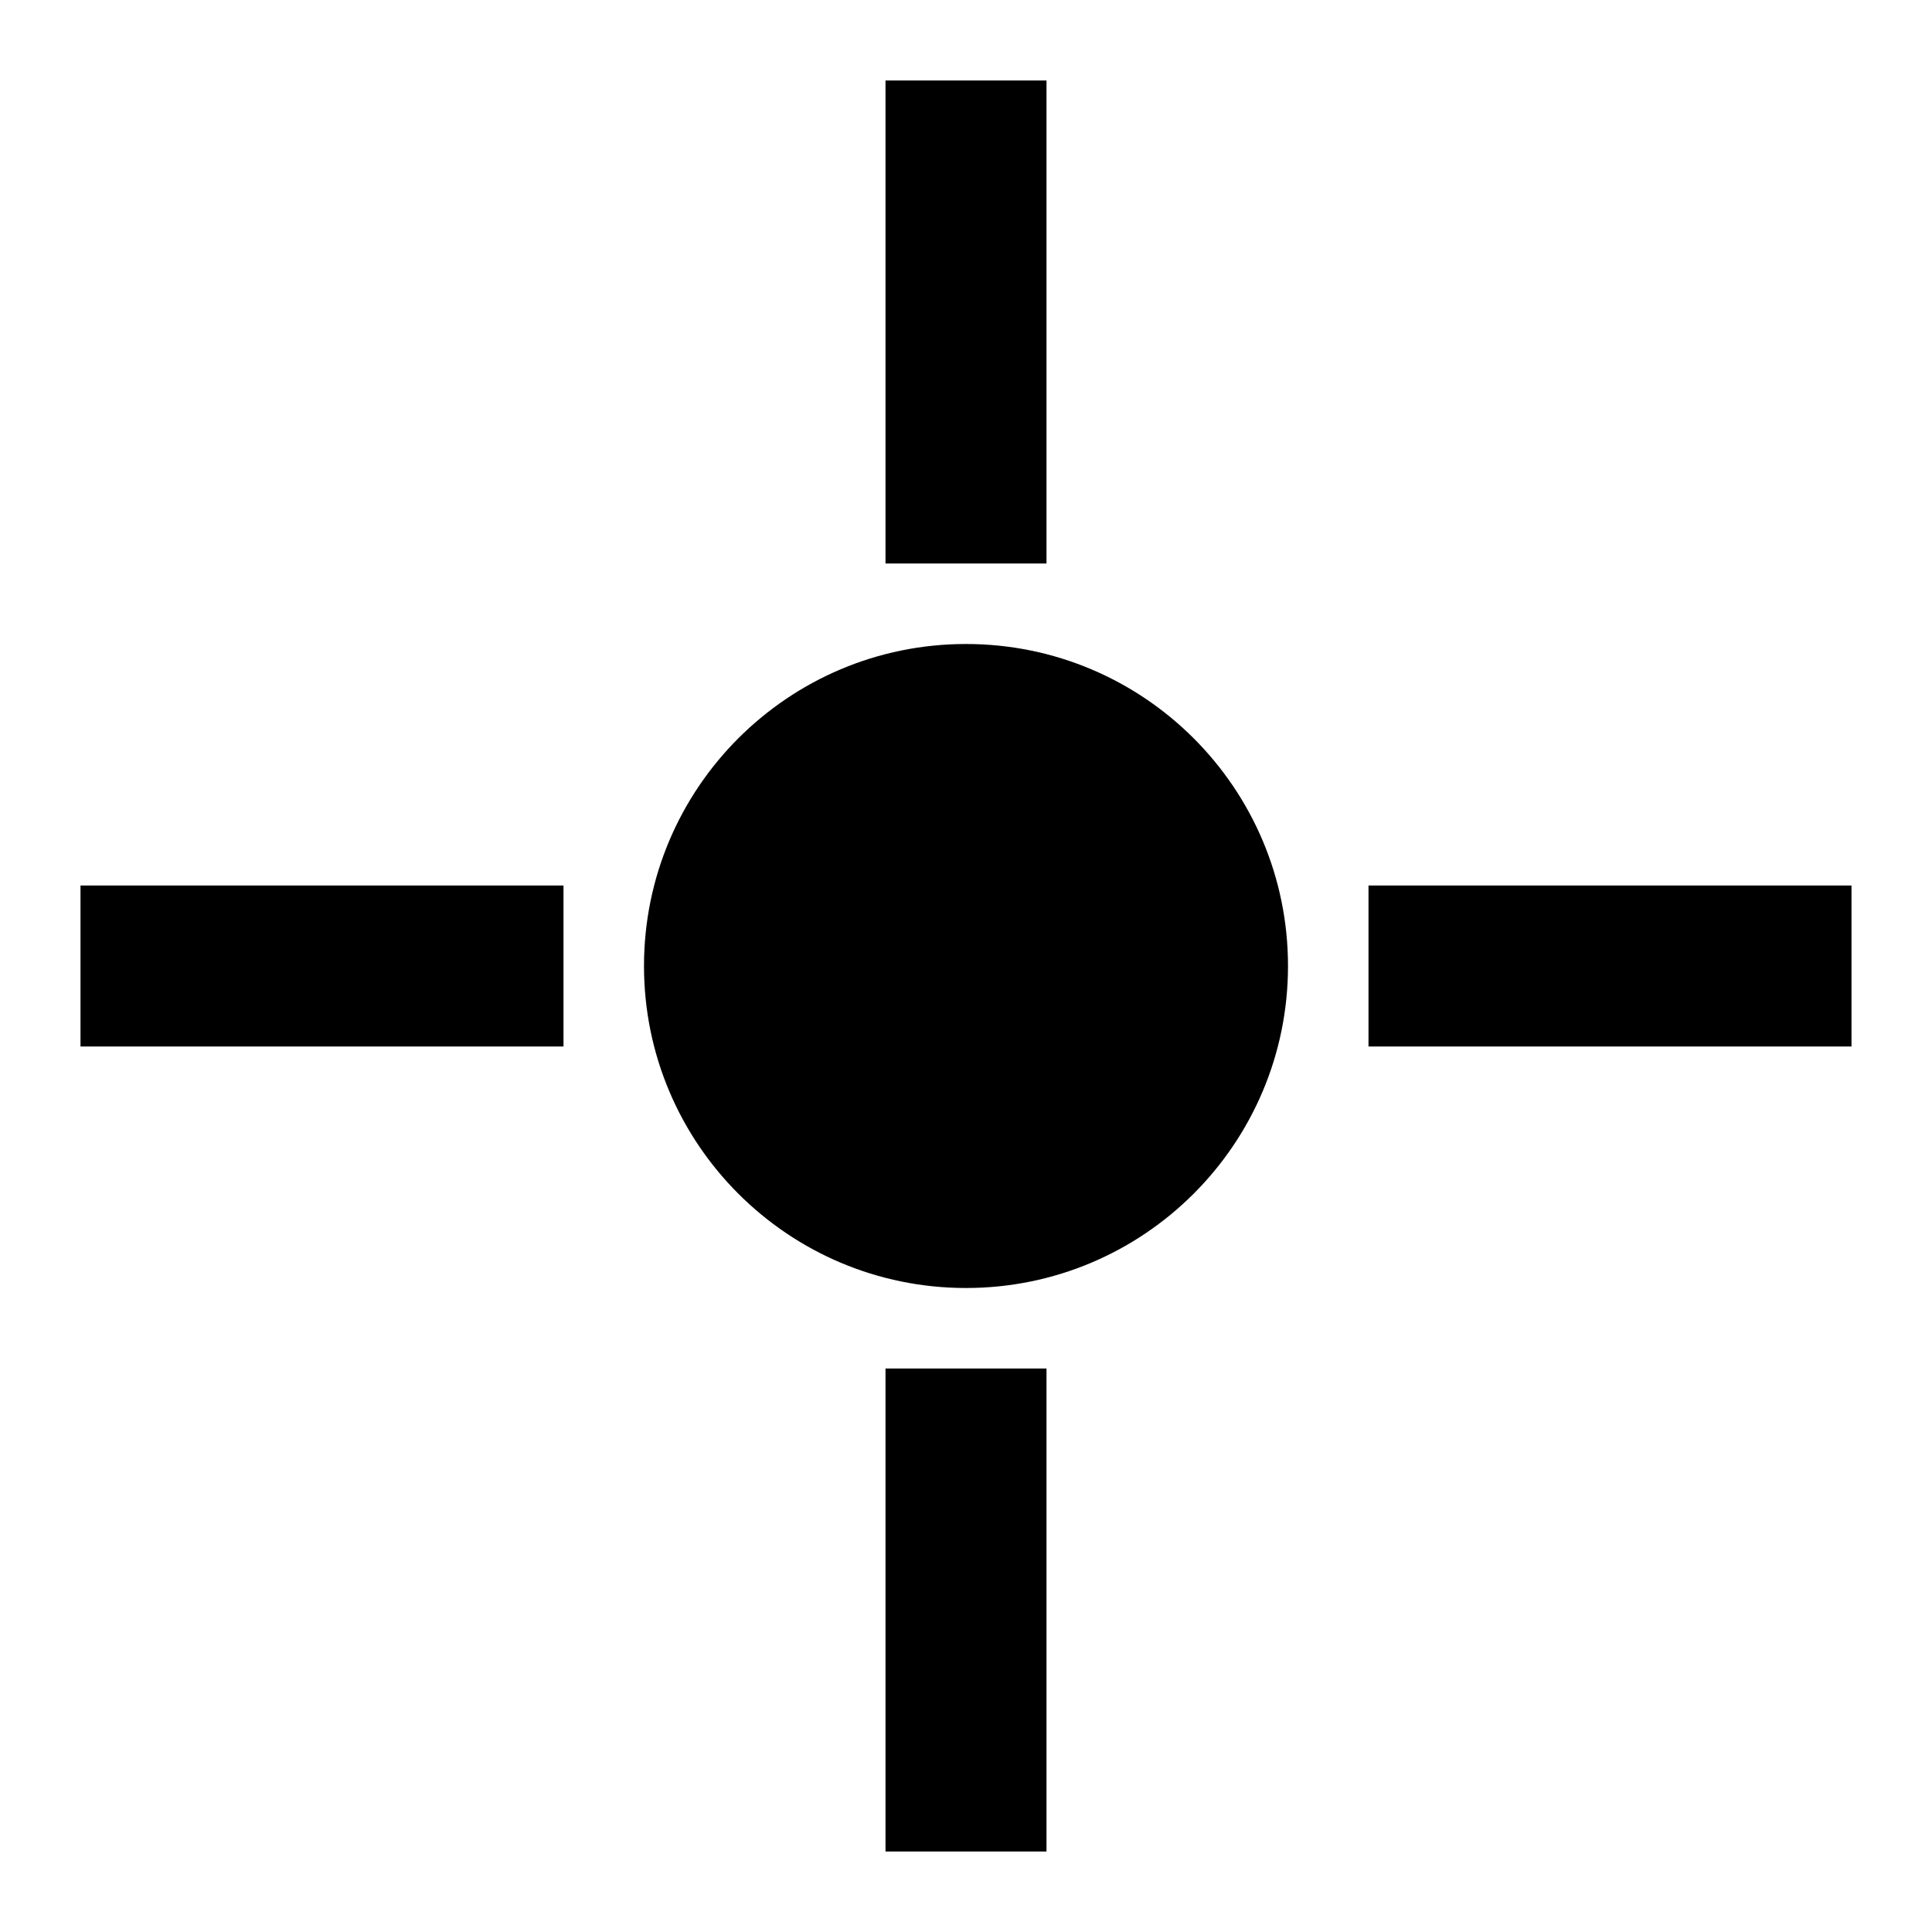
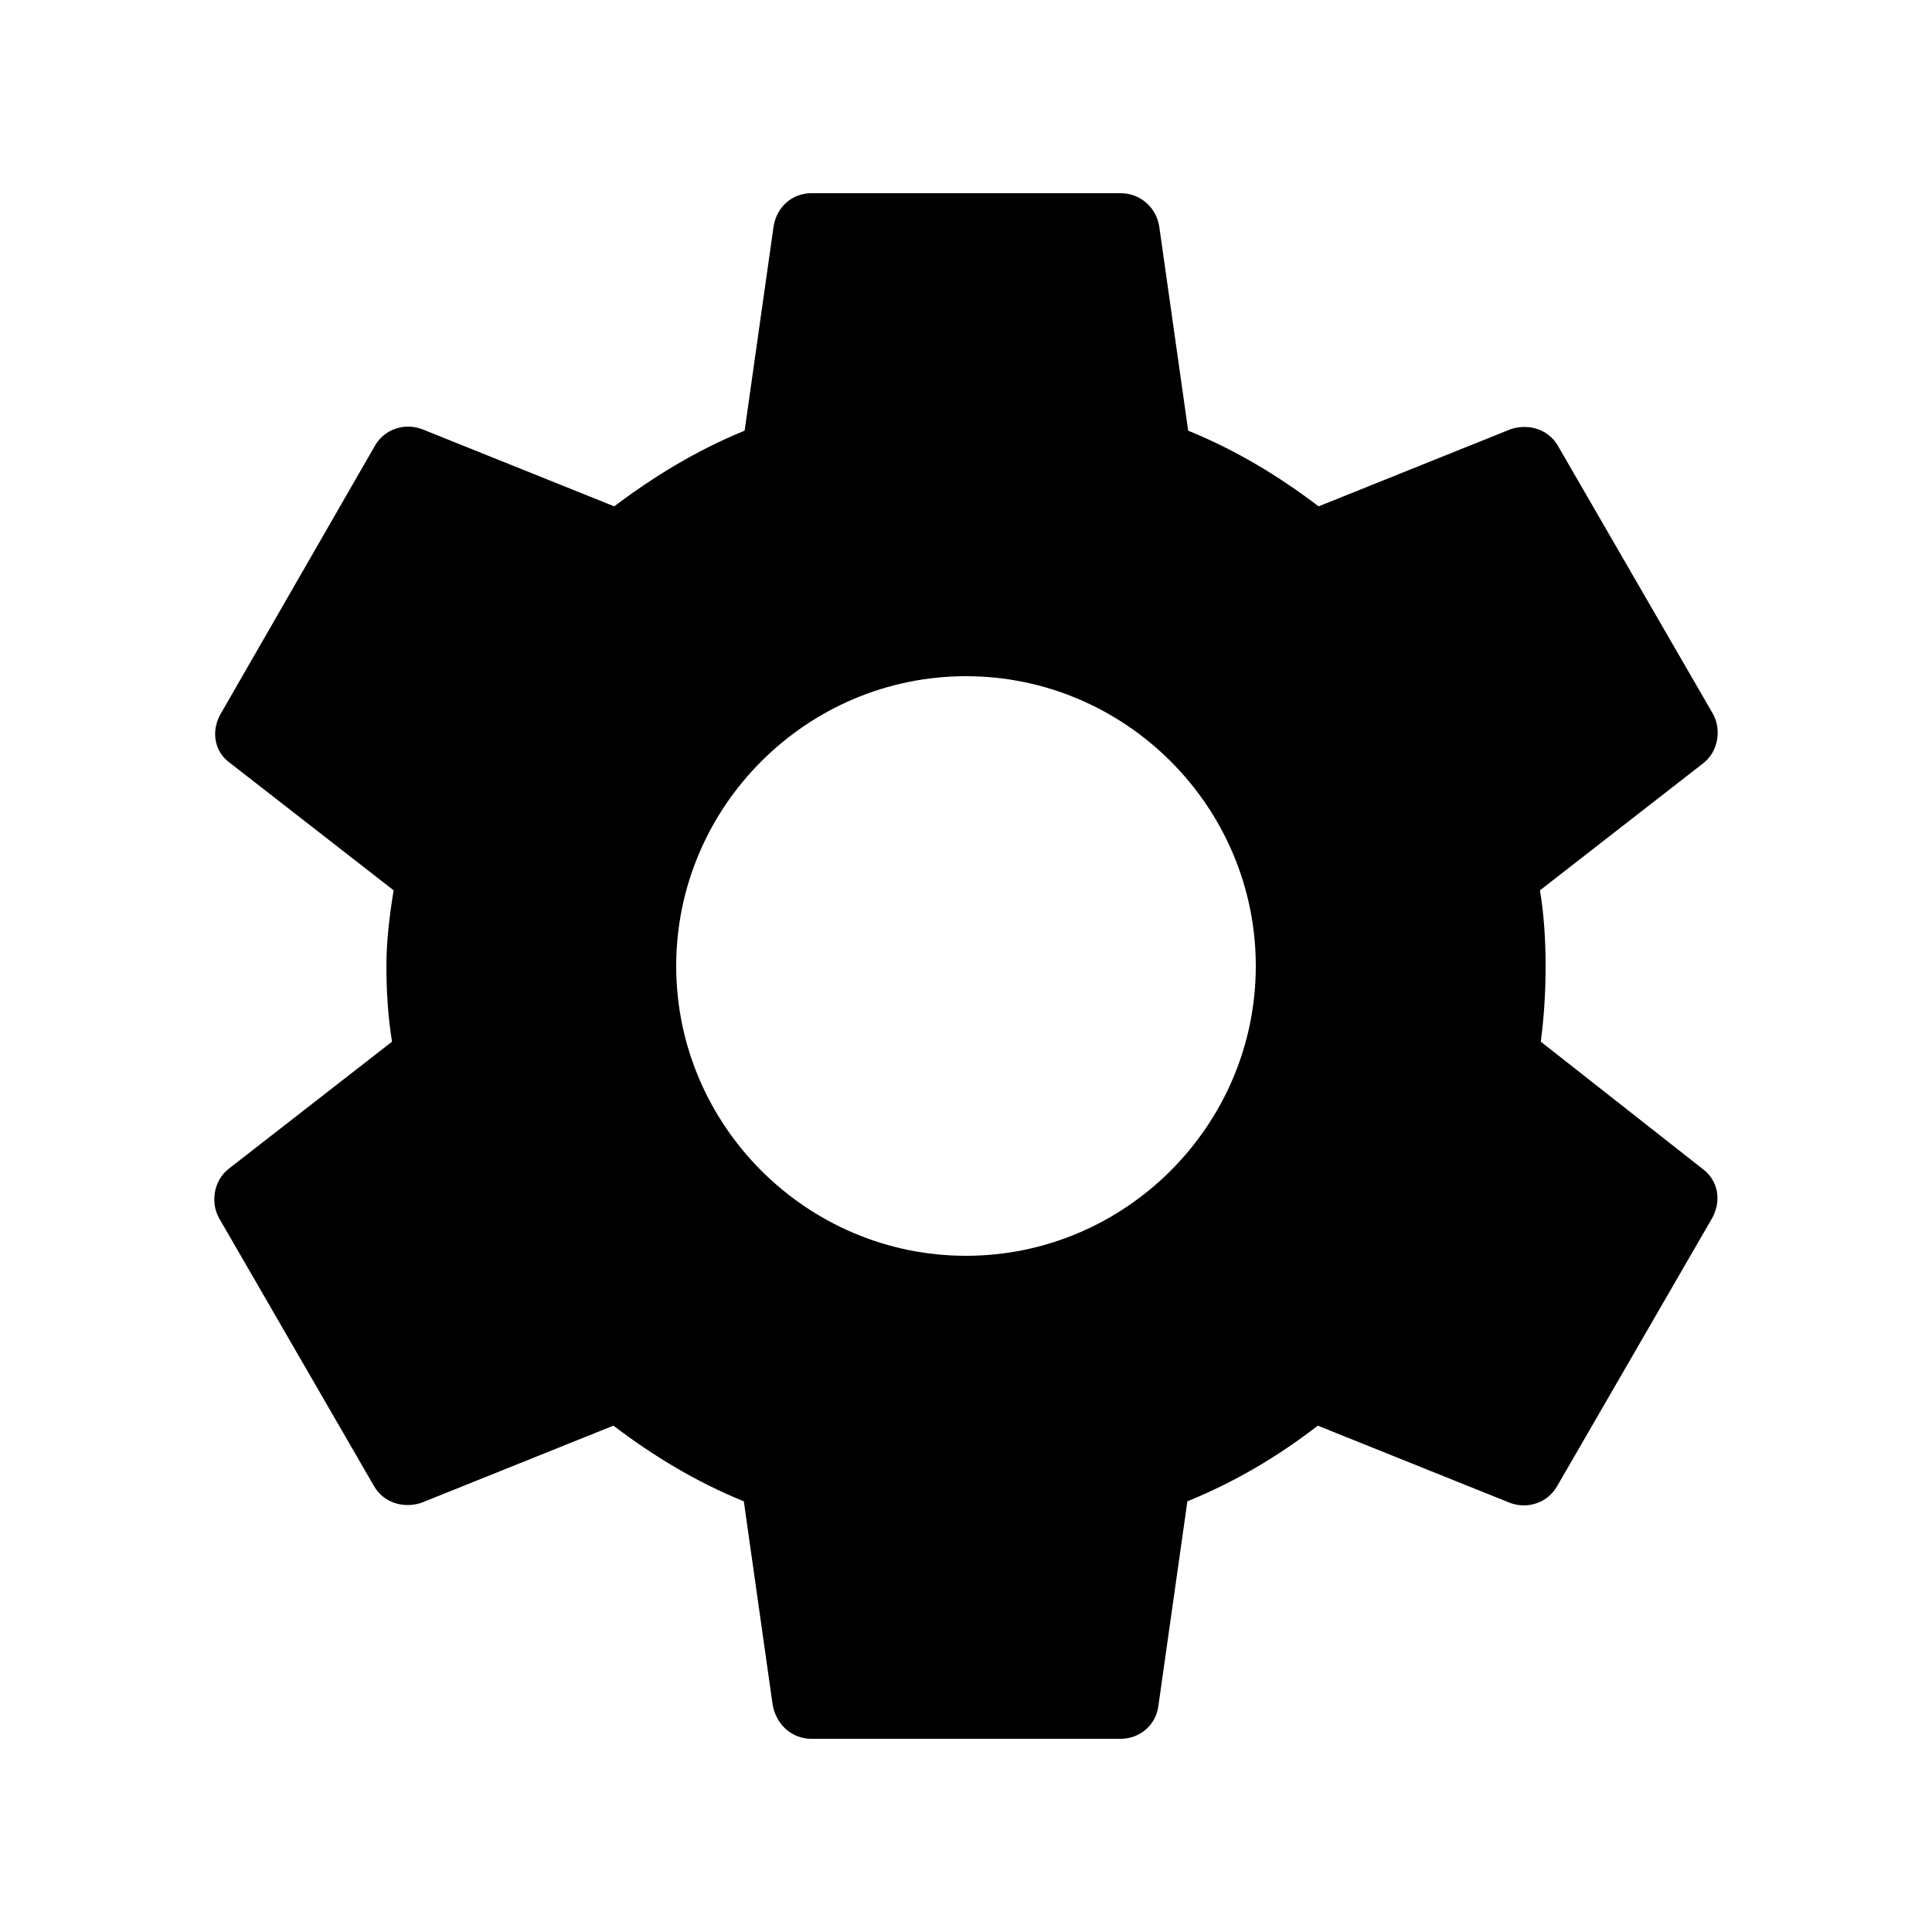
- <svg xmlns="http://www.w3.org/2000/svg" viewBox="0 0 24 24">
-   <circle cx="12" cy="12" r="4" fill="black" />
-   <rect x="11" y="1" width="2" height="6" fill="black" />
-   <rect x="11" y="17" width="2" height="6" fill="black" />
-   <rect x="1" y="11" width="6" height="2" fill="black" />
-   <rect x="17" y="11" width="6" height="2" fill="black" />
+ <svg xmlns="http://www.w3.org/2000/svg" viewBox="0 0 24 24" width="24" height="24">
+   <path fill="black" d="M19.14 12.94c.04-.3.06-.61.06-.94 0-.32-.02-.64-.07-.94l2.03-1.58c.18-.14.23-.41.12-.61l-1.92-3.32c-.12-.22-.37-.29-.59-.22l-2.39.96c-.5-.38-1.03-.7-1.62-.94l-.36-2.54c-.04-.24-.24-.41-.48-.41h-3.84c-.24 0-.43.17-.47.41l-.36 2.54c-.59.24-1.13.57-1.62.94l-2.39-.96c-.22-.08-.47 0-.59.22L2.74 8.87c-.12.21-.08.47.12.61l2.03 1.58c-.05.3-.09.63-.09.94s.02.64.07.94l-2.03 1.58c-.18.14-.23.41-.12.61l1.92 3.32c.12.22.37.29.59.22l2.39-.96c.5.38 1.03.7 1.62.94l.36 2.54c.05.24.24.41.48.41h3.84c.24 0 .44-.17.47-.41l.36-2.54c.59-.24 1.13-.56 1.62-.94l2.39.96c.22.08.47 0 .59-.22l1.92-3.32c.12-.22.07-.47-.12-.61l-2.01-1.58zM12 15.6c-1.98 0-3.6-1.62-3.6-3.6s1.62-3.6 3.6-3.6 3.6 1.62 3.6 3.6-1.62 3.6-3.6 3.6z" />
</svg>
